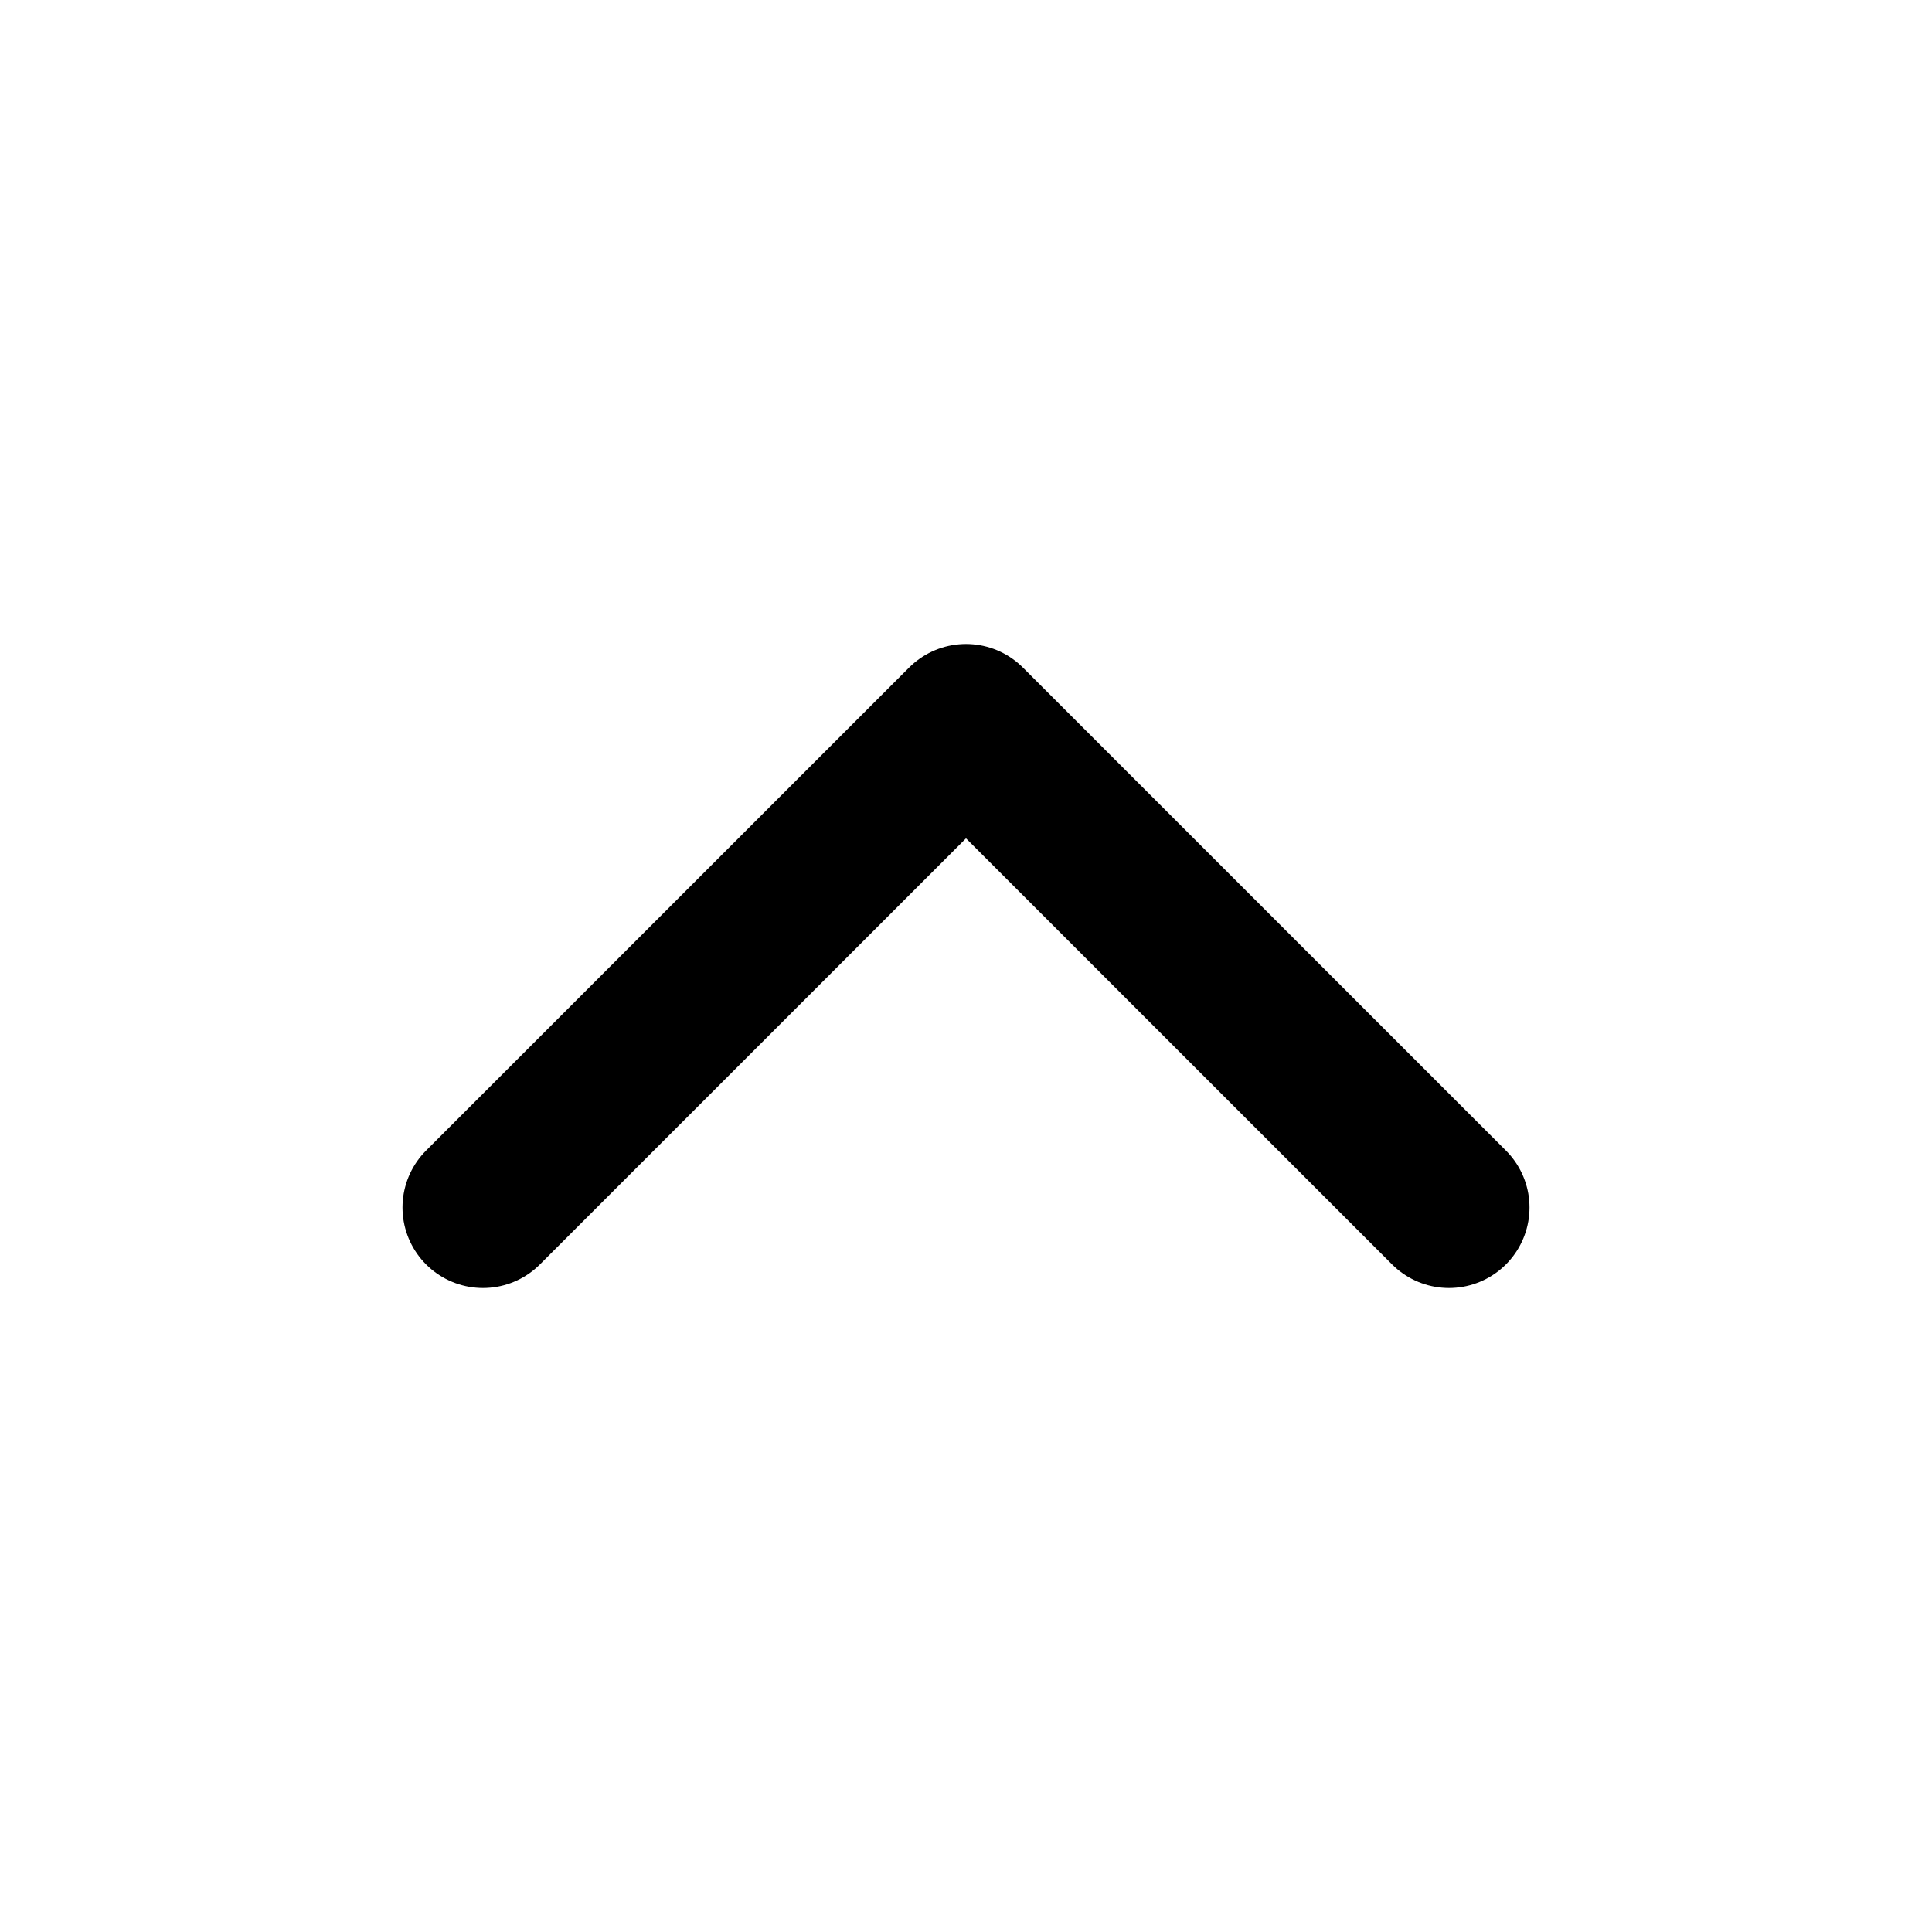
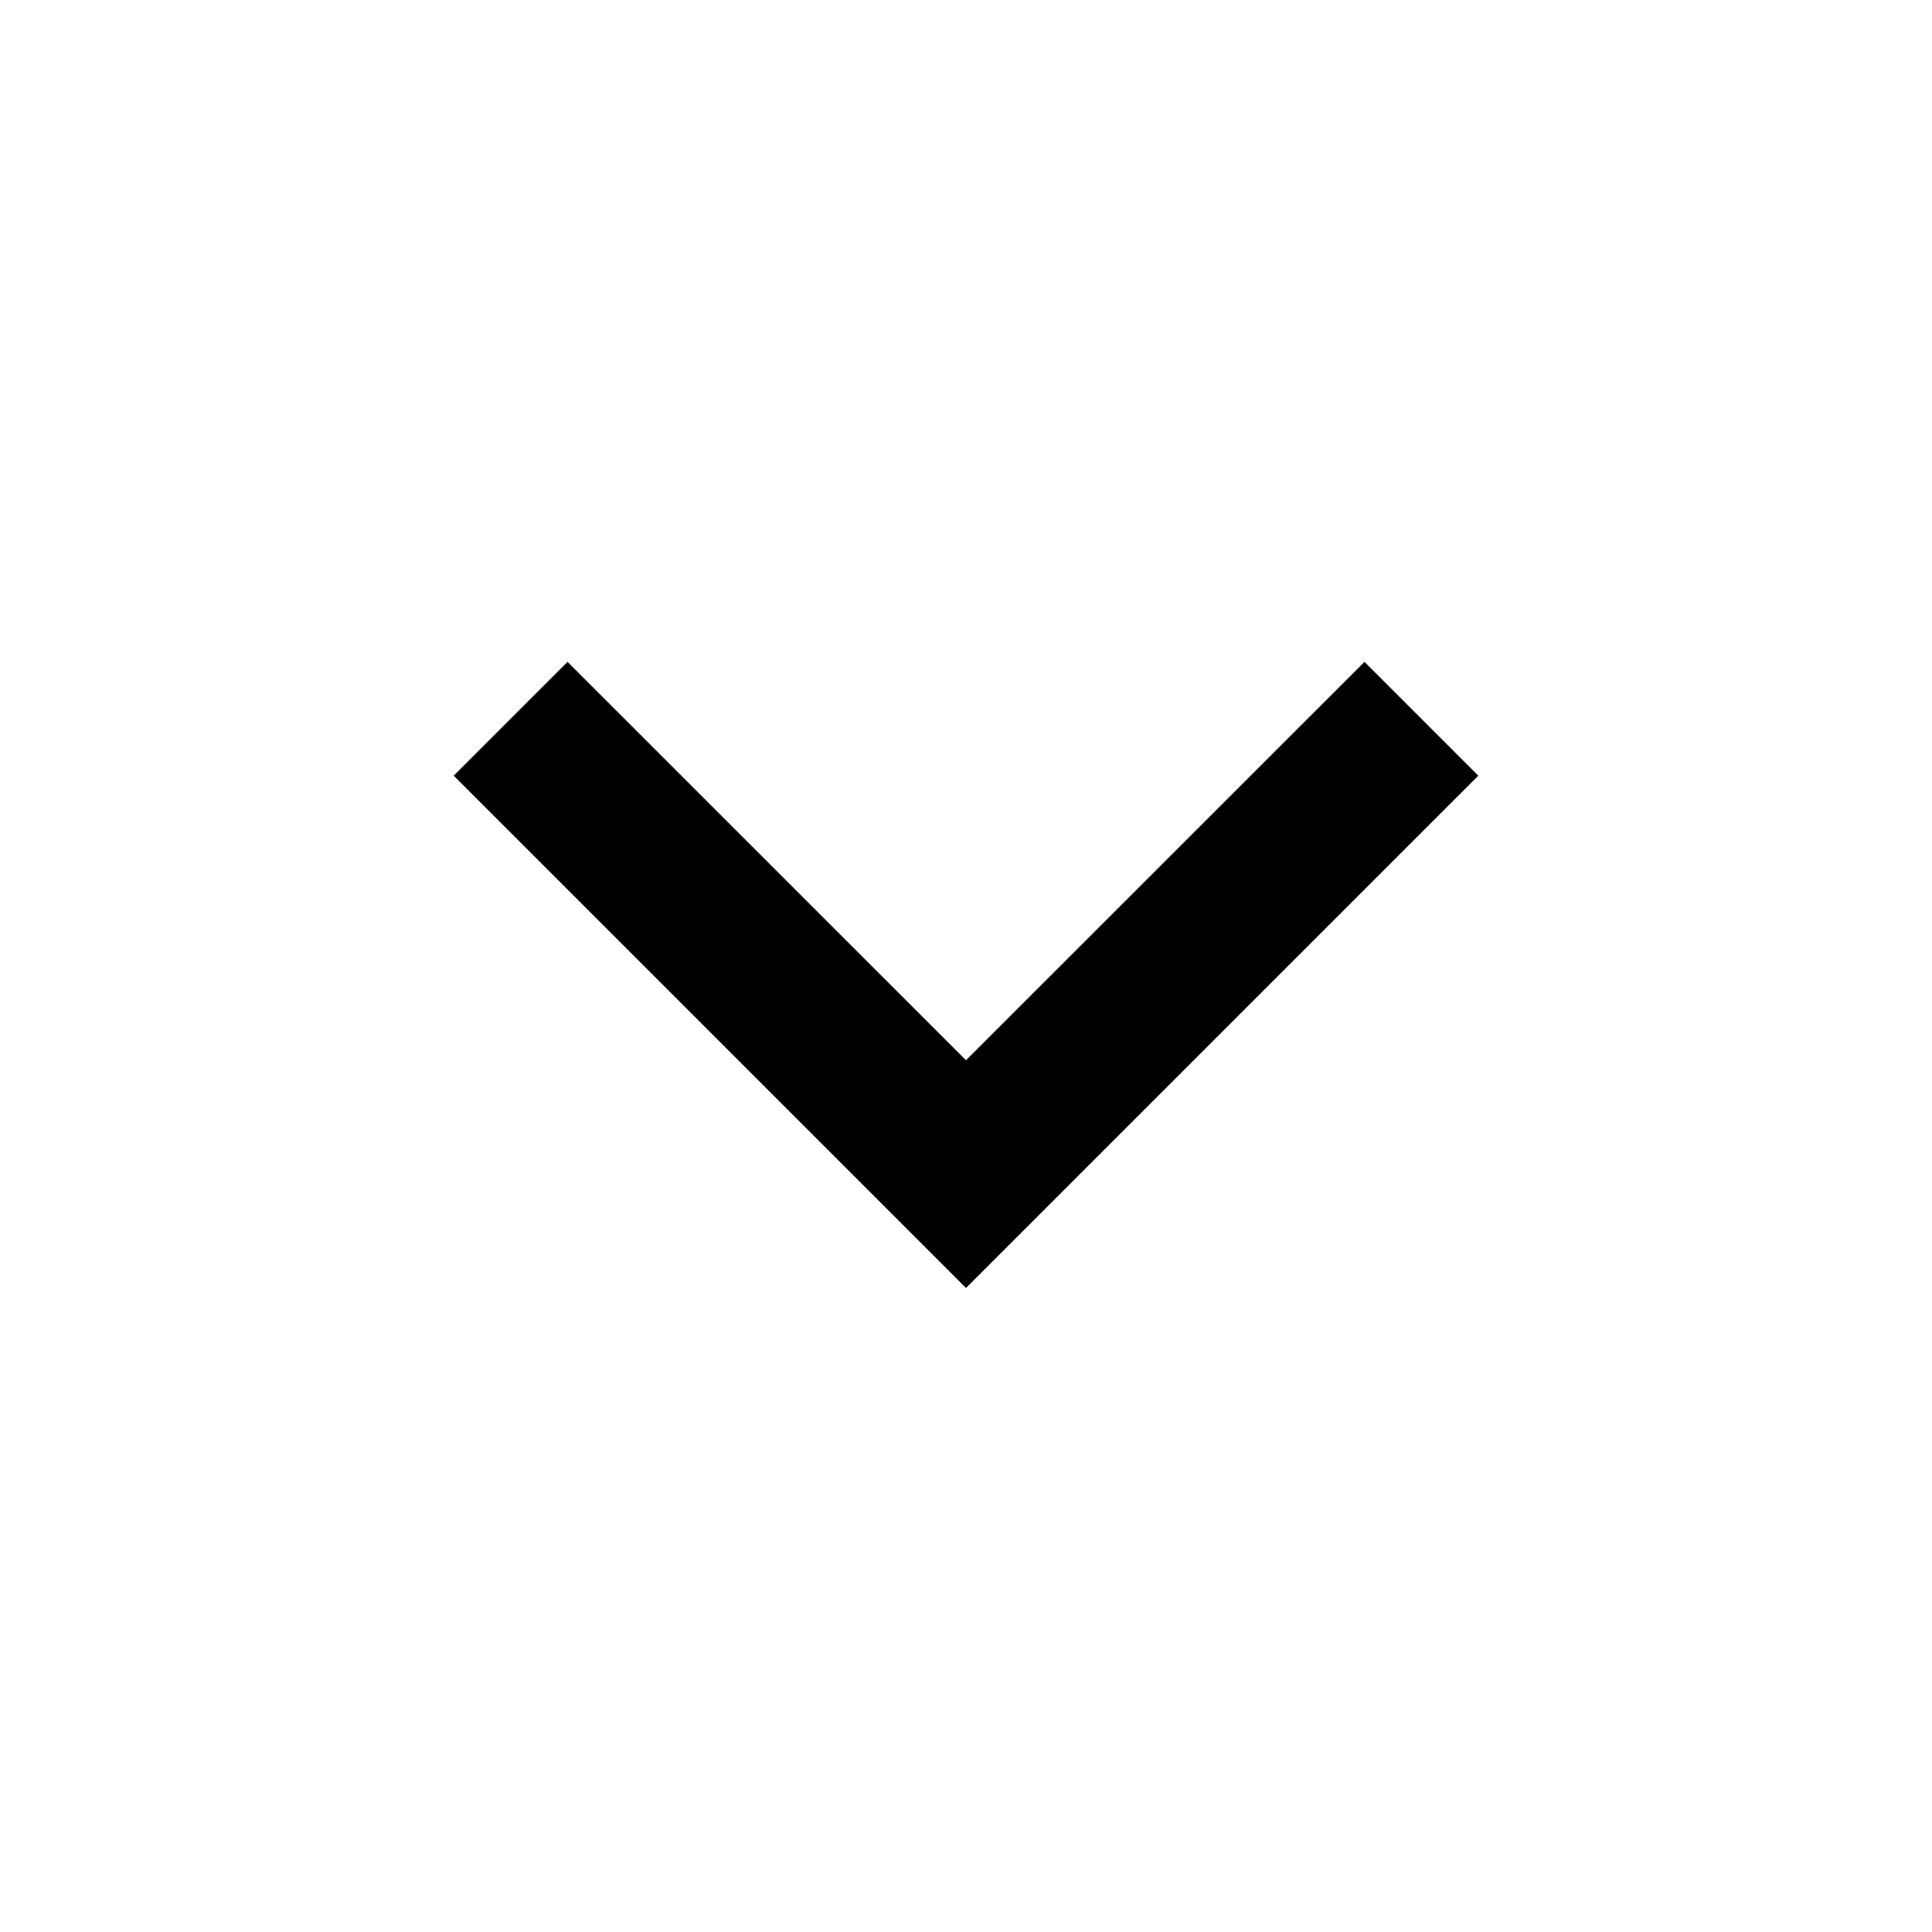
- <svg xmlns="http://www.w3.org/2000/svg" width="24" height="24" viewBox="0 0 24 24" fill="none">
-   <path d="M18 15L12 9L6 15" stroke="black" stroke-width="2" stroke-linecap="round" stroke-linejoin="round" />
+ <svg xmlns="http://www.w3.org/2000/svg" viewBox="0 0 24 24" width="24" height="24" fill="currentColor">
+   <path d="M12 13.171L16.95 8.222L18.364 9.636L12 16L5.636 9.636L7.05 8.222L12 13.171Z" />
</svg>
